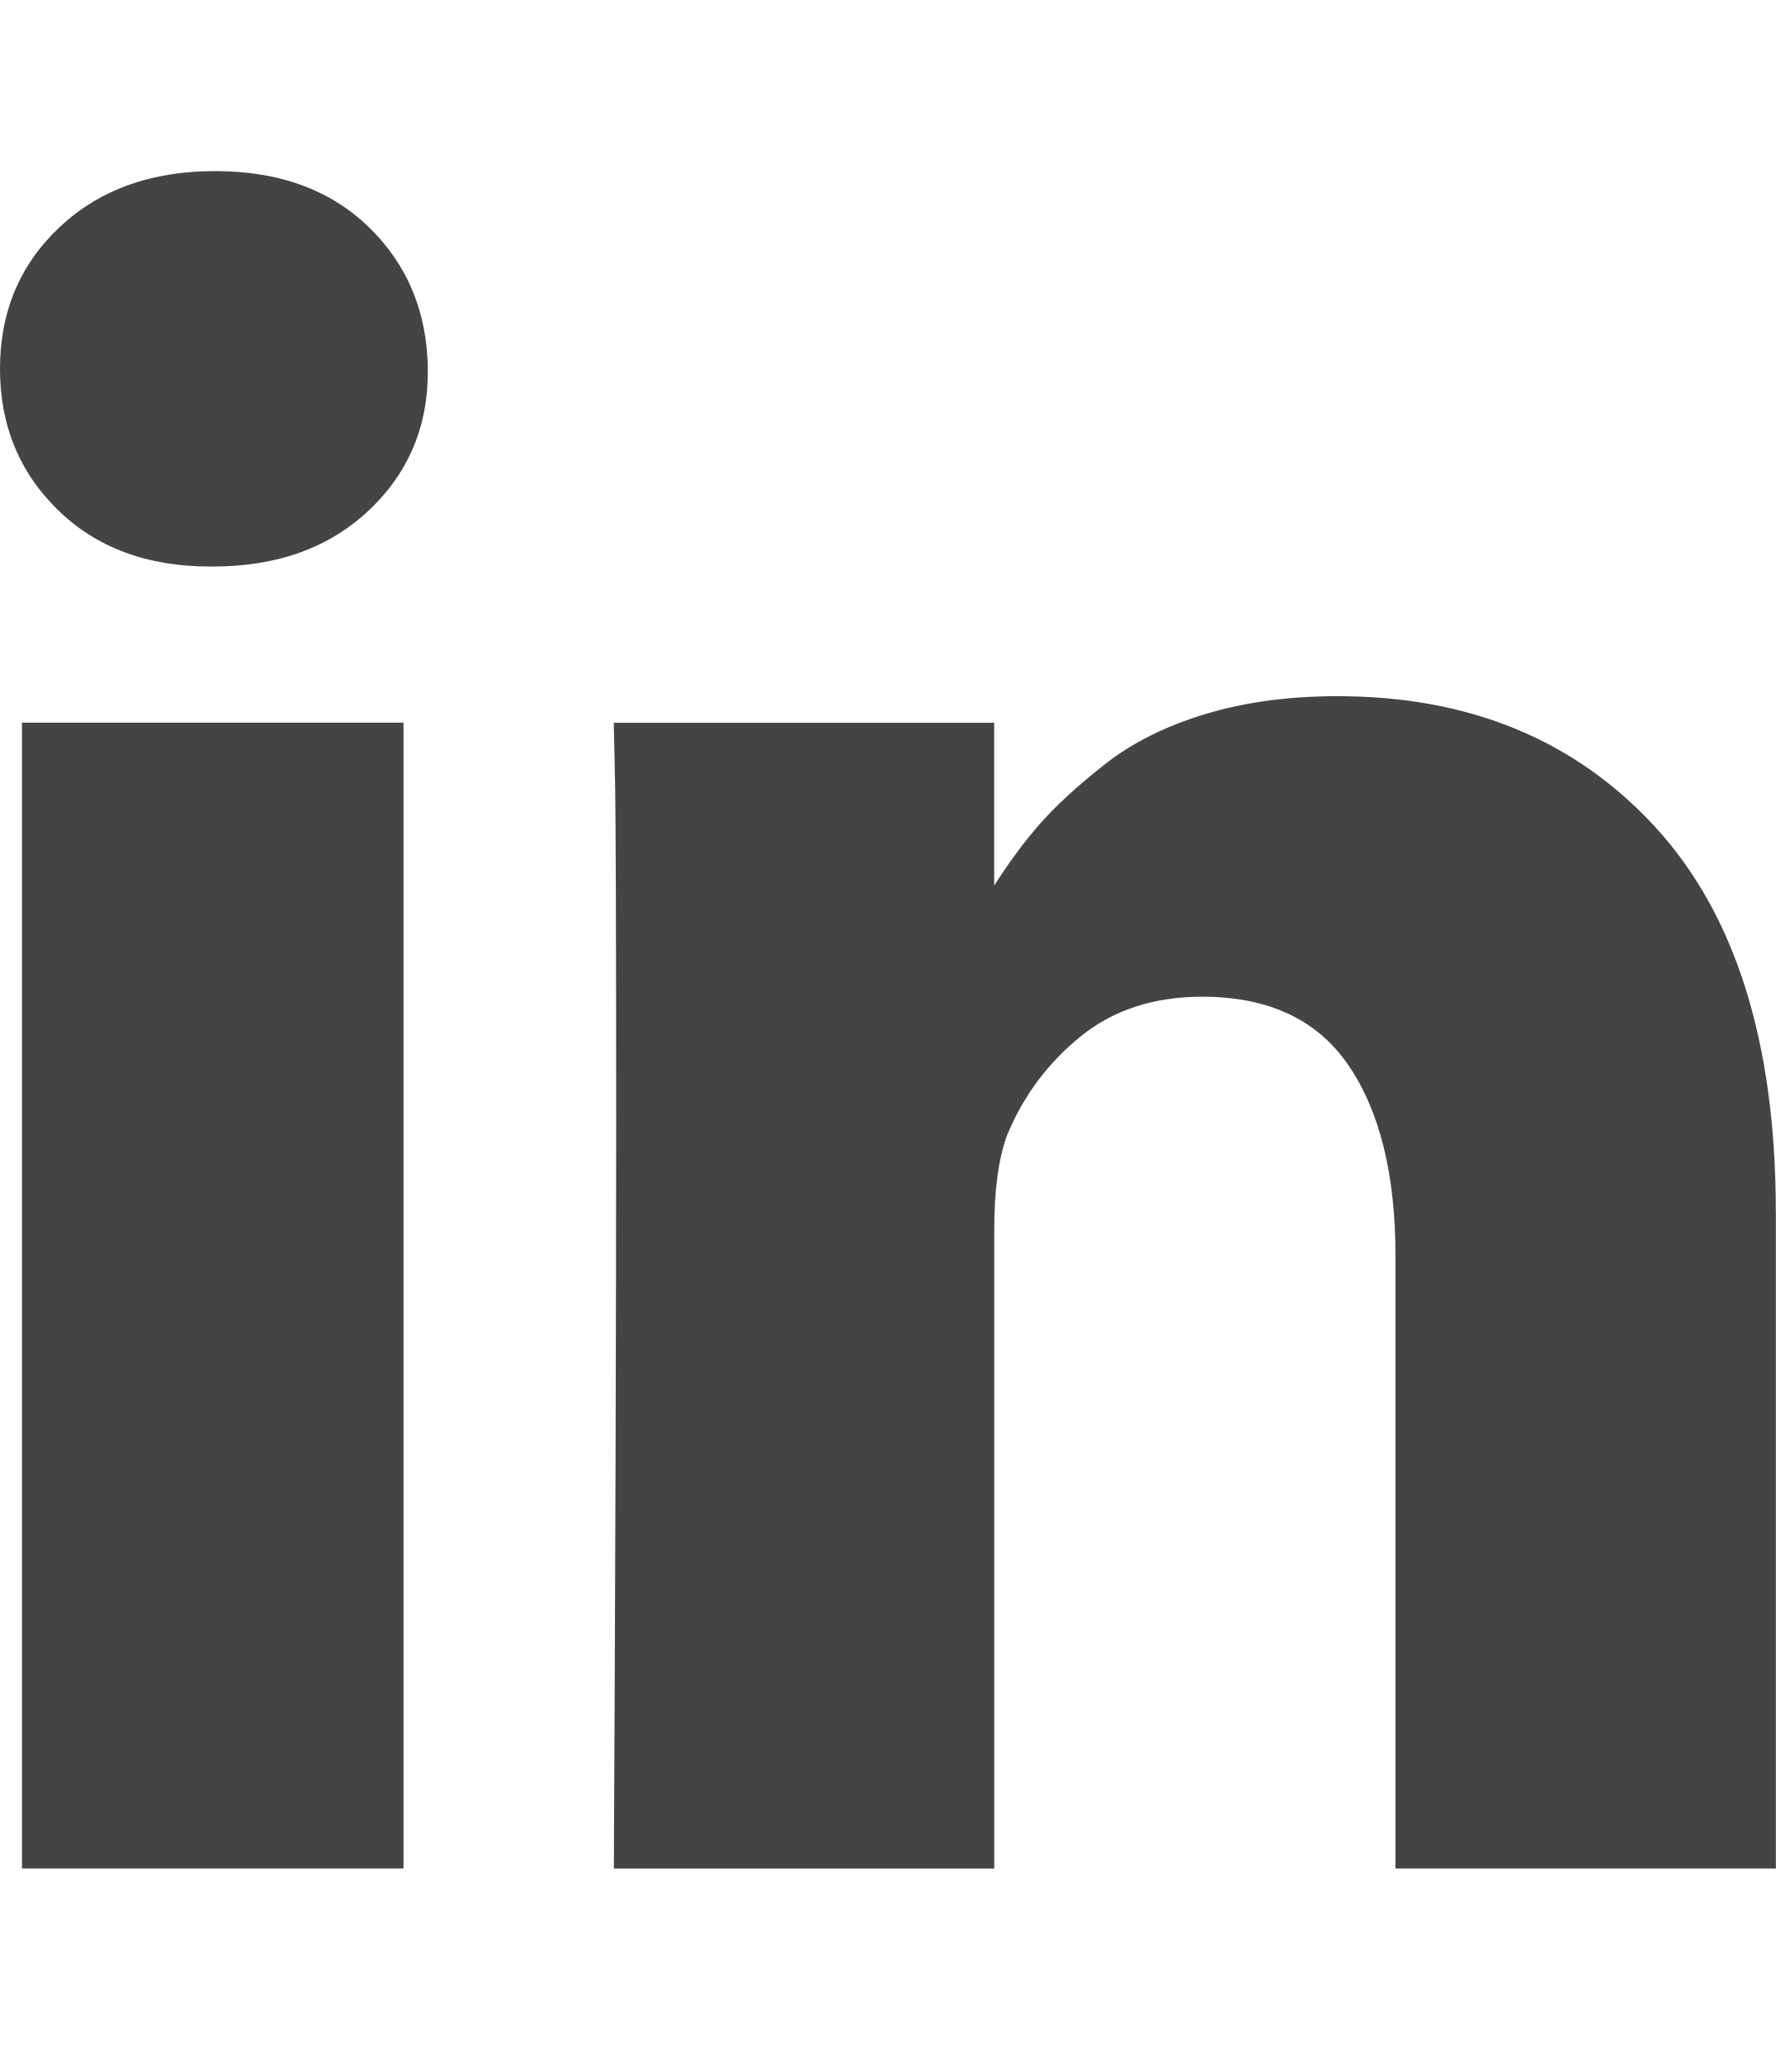
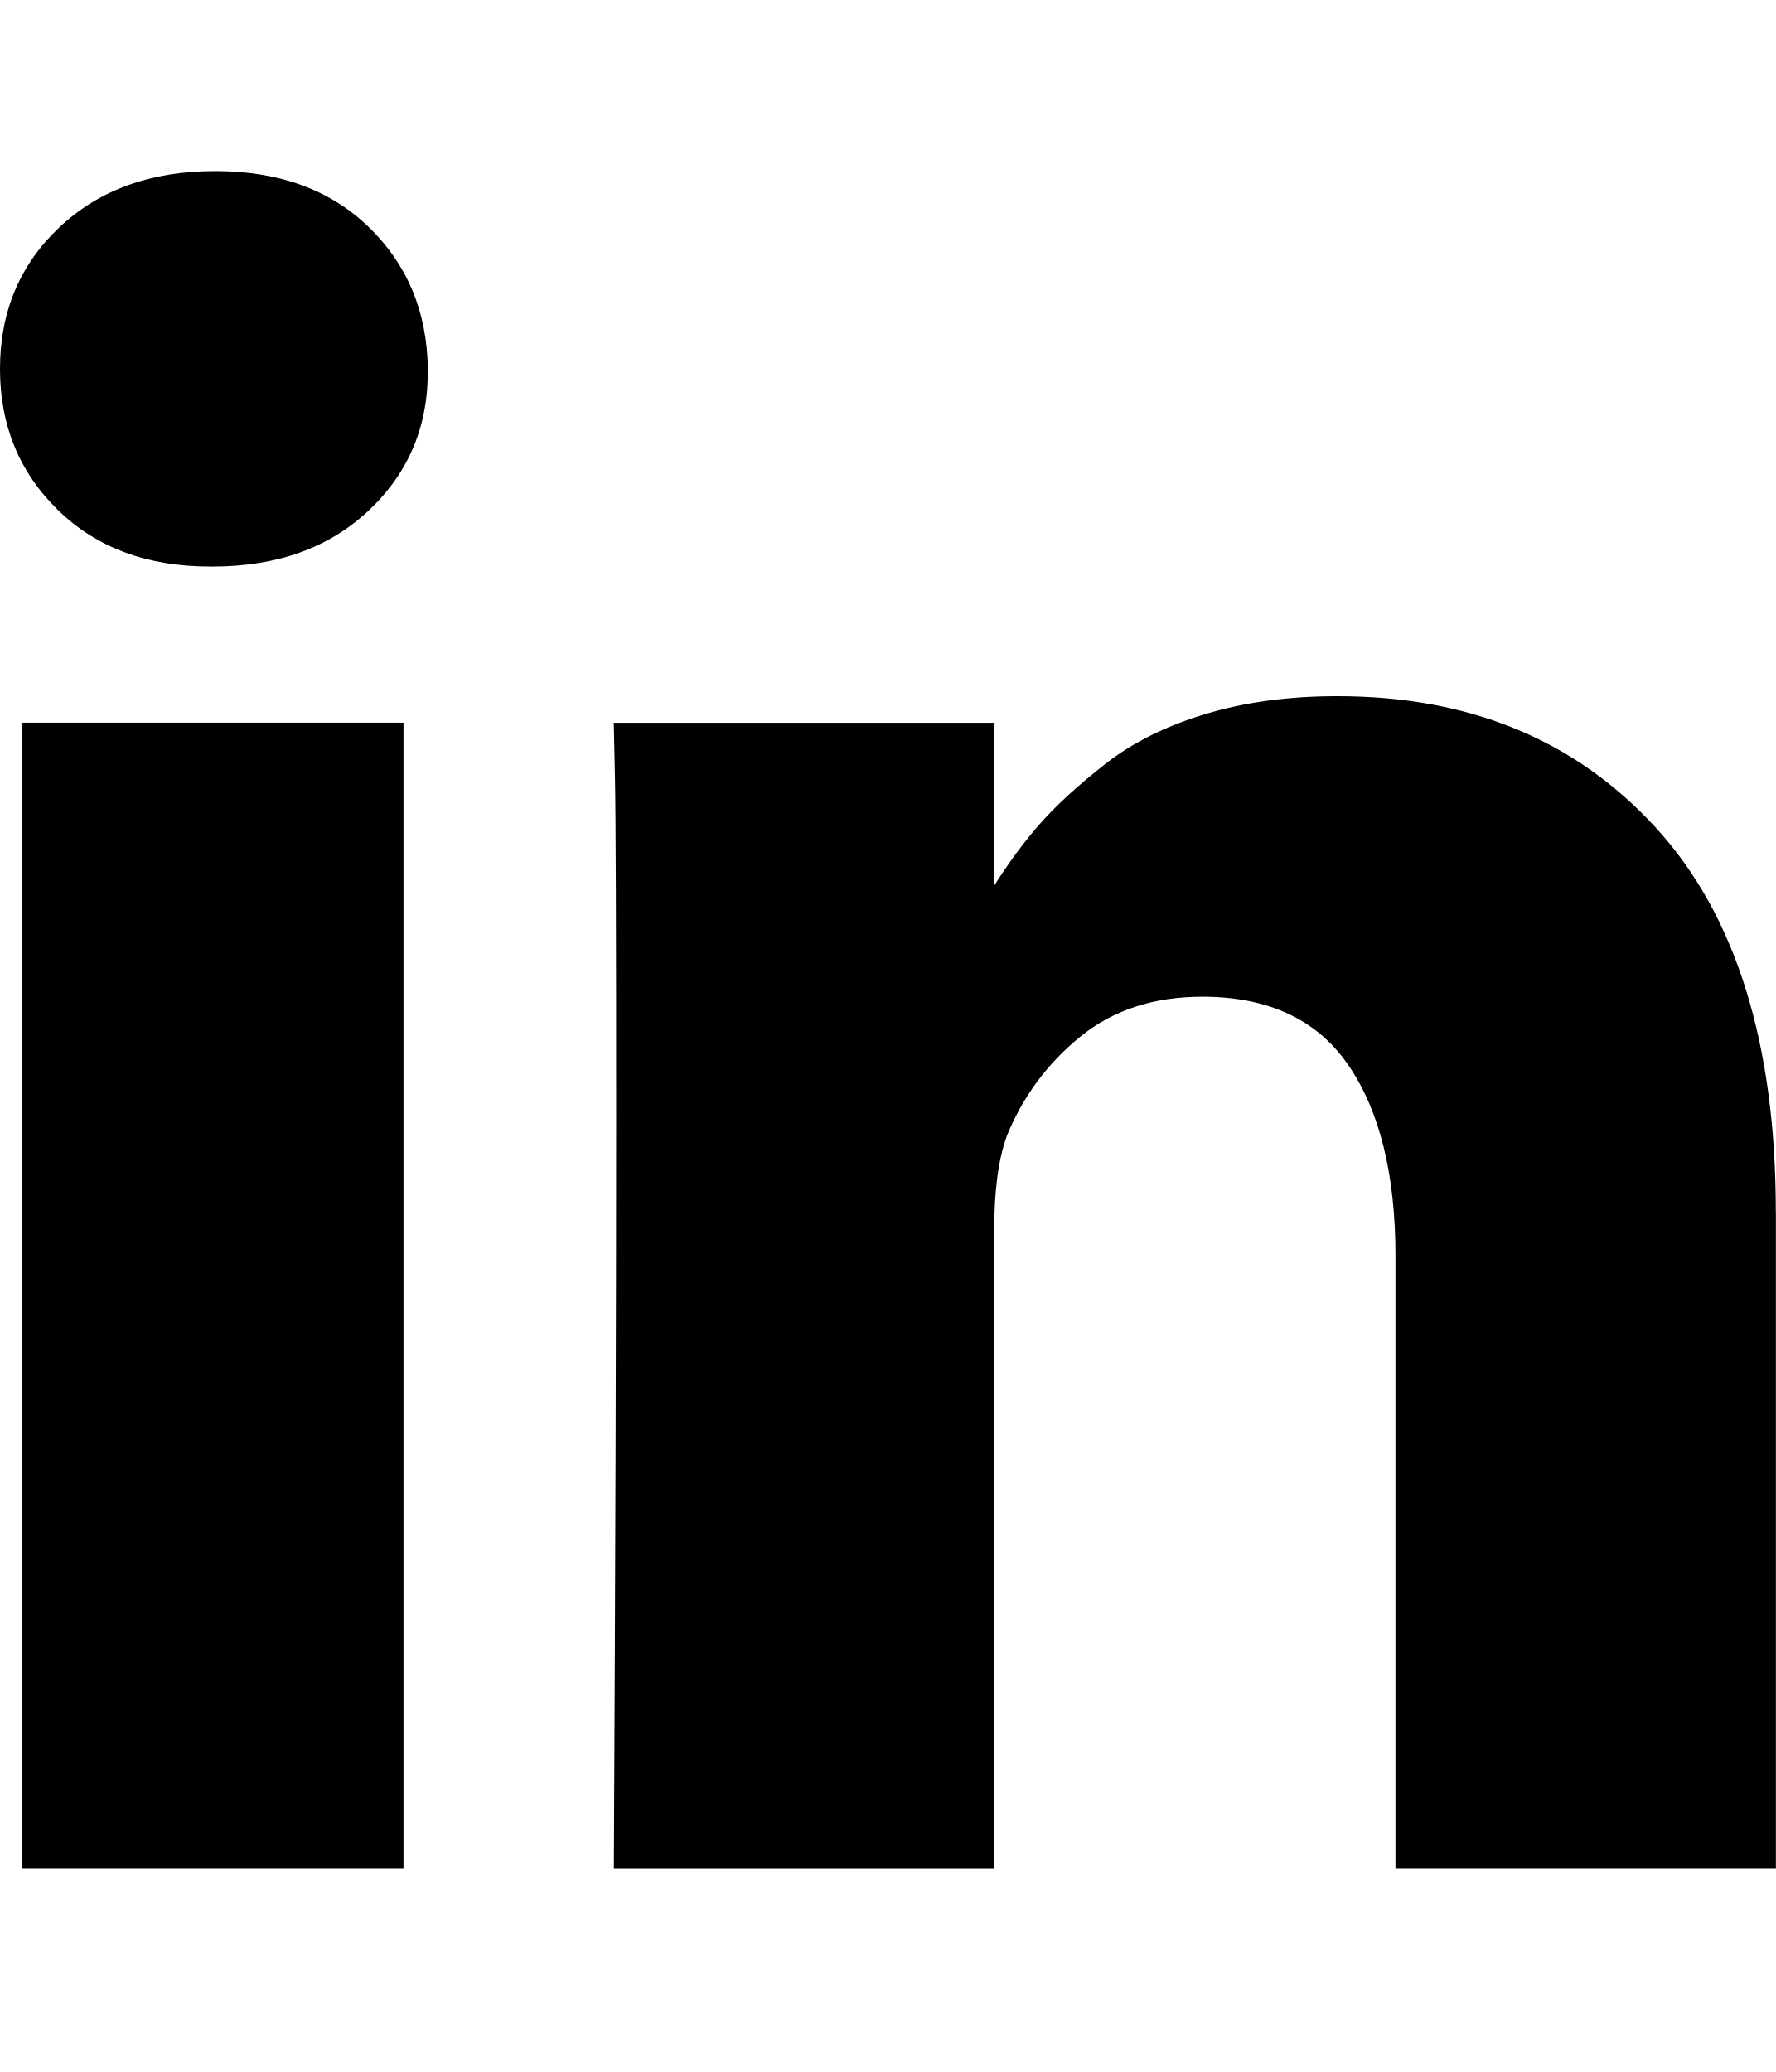
<svg xmlns="http://www.w3.org/2000/svg" version="1.1" width="24" height="28" viewBox="0 0 24 28">
-   <path fill="#444" d="M5.453 9.766v15.484h-5.156v-15.484h5.156zM5.781 4.984q0.016 1.141-0.789 1.906t-2.117 0.766h-0.031q-1.281 0-2.063-0.766t-0.781-1.906q0-1.156 0.805-1.914t2.102-0.758 2.078 0.758 0.797 1.914zM24 16.375v8.875h-5.141v-8.281q0-1.641-0.633-2.57t-1.977-0.93q-0.984 0-1.648 0.539t-0.992 1.336q-0.172 0.469-0.172 1.266v8.641h-5.141q0.031-6.234 0.031-10.109t-0.016-4.625l-0.016-0.75h5.141v2.25h-0.031q0.313-0.5 0.641-0.875t0.883-0.812 1.359-0.68 1.789-0.242q2.672 0 4.297 1.773t1.625 5.195z" />
+   <path d="M5.453 9.766v15.484h-5.156v-15.484h5.156zM5.781 4.984q0.016 1.141-0.789 1.906t-2.117 0.766h-0.031q-1.281 0-2.063-0.766t-0.781-1.906q0-1.156 0.805-1.914t2.102-0.758 2.078 0.758 0.797 1.914zM24 16.375v8.875h-5.141v-8.281q0-1.641-0.633-2.57t-1.977-0.93q-0.984 0-1.648 0.539t-0.992 1.336q-0.172 0.469-0.172 1.266v8.641h-5.141q0.031-6.234 0.031-10.109t-0.016-4.625l-0.016-0.75h5.141v2.25h-0.031q0.313-0.5 0.641-0.875t0.883-0.812 1.359-0.68 1.789-0.242q2.672 0 4.297 1.773t1.625 5.195z" />
</svg>
